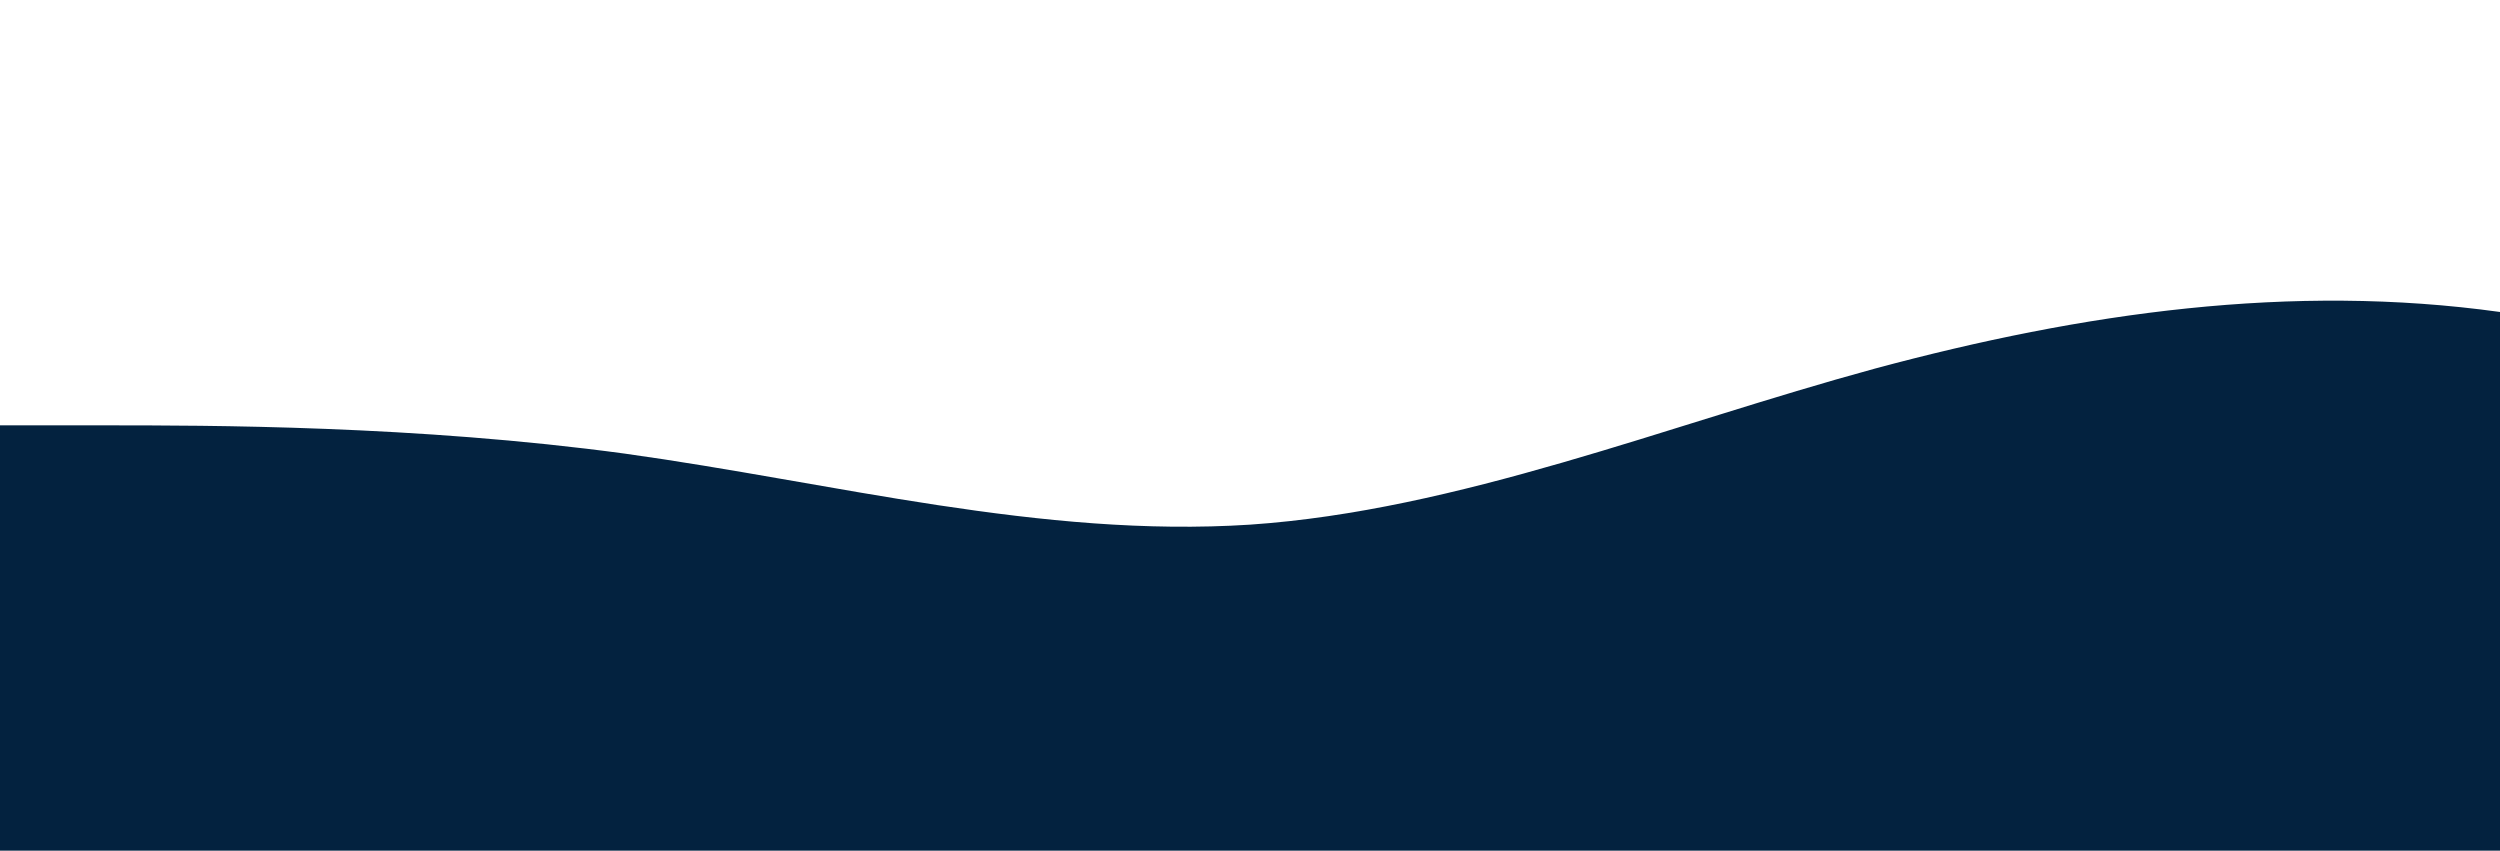
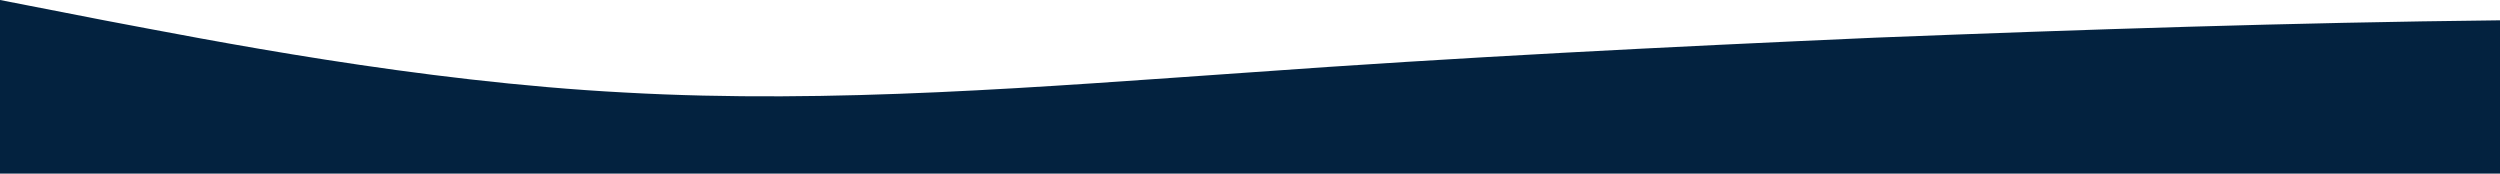
- <svg xmlns="http://www.w3.org/2000/svg" id="wave" style="transform:rotate(0deg); transition: 0.3s" viewBox="0 0 1440 490" version="1.1">
+ <svg xmlns="http://www.w3.org/2000/svg" id="wave" style="transform:rotate(0deg); transition: 0.3s" viewBox="0 0 1440 100" version="1.1">
  <defs>
    <linearGradient id="sw-gradient-0" x1="0" x2="0" y1="1" y2="0">
      <stop stop-color="rgba(3, 34, 63, 1)" offset="0%" />
      <stop stop-color="rgba(3, 34, 63, 1)" offset="100%" />
    </linearGradient>
  </defs>
-   <path style="transform:translate(0, 0px); opacity:1" fill="url(#sw-gradient-0)" d="M0,245L60,245C120,245,240,245,360,261.3C480,278,600,310,720,302.2C840,294,960,245,1080,212.3C1200,180,1320,163,1440,179.7C1560,196,1680,245,1800,261.3C1920,278,2040,261,2160,253.2C2280,245,2400,245,2520,228.7C2640,212,2760,180,2880,147C3000,114,3120,82,3240,73.5C3360,65,3480,82,3600,98C3720,114,3840,131,3960,187.8C4080,245,4200,343,4320,318.5C4440,294,4560,147,4680,89.8C4800,33,4920,65,5040,138.8C5160,212,5280,327,5400,334.8C5520,343,5640,245,5760,212.3C5880,180,6000,212,6120,196C6240,180,6360,114,6480,130.7C6600,147,6720,245,6840,269.5C6960,294,7080,245,7200,245C7320,245,7440,294,7560,269.5C7680,245,7800,147,7920,155.2C8040,163,8160,278,8280,269.5C8400,261,8520,131,8580,65.3L8640,0L8640,490L8580,490C8520,490,8400,490,8280,490C8160,490,8040,490,7920,490C7800,490,7680,490,7560,490C7440,490,7320,490,7200,490C7080,490,6960,490,6840,490C6720,490,6600,490,6480,490C6360,490,6240,490,6120,490C6000,490,5880,490,5760,490C5640,490,5520,490,5400,490C5280,490,5160,490,5040,490C4920,490,4800,490,4680,490C4560,490,4440,490,4320,490C4200,490,4080,490,3960,490C3840,490,3720,490,3600,490C3480,490,3360,490,3240,490C3120,490,3000,490,2880,490C2760,490,2640,490,2520,490C2400,490,2280,490,2160,490C2040,490,1920,490,1800,490C1680,490,1560,490,1440,490C1320,490,1200,490,1080,490C960,490,840,490,720,490C600,490,480,490,360,490C240,490,120,490,60,490L0,490Z" />
+   <path style="transform:translate(0, 0px); opacity:1" fill="url(#sw-gradient-0)" d="M0,0L60,11.7C120,23,240,47,360,53.3C480,60,600,50,720,41.7C840,33,960,27,1080,21.7C1200,17,1320,13,1440,11.7C1560,10,1680,10,1800,16.7C1920,23,2040,37,2160,43.3C2280,50,2400,50,2520,53.3C2640,57,2760,63,2880,66.7C3000,70,3120,70,3240,58.3C3360,47,3480,23,3600,25C3720,27,3840,53,3960,63.3C4080,73,4200,67,4320,60C4440,53,4560,47,4680,51.7C4800,57,4920,73,5040,76.7C5160,80,5280,70,5400,58.3C5520,47,5640,33,5760,25C5880,17,6000,13,6120,25C6240,37,6360,63,6480,68.3C6600,73,6720,57,6840,48.3C6960,40,7080,40,7200,48.3C7320,57,7440,73,7560,66.7C7680,60,7800,30,7920,18.3C8040,7,8160,13,8280,13.3C8400,13,8520,7,8580,3.3L8640,0L8640,100L8580,100C8520,100,8400,100,8280,100C8160,100,8040,100,7920,100C7800,100,7680,100,7560,100C7440,100,7320,100,7200,100C7080,100,6960,100,6840,100C6720,100,6600,100,6480,100C6360,100,6240,100,6120,100C6000,100,5880,100,5760,100C5640,100,5520,100,5400,100C5280,100,5160,100,5040,100C4920,100,4800,100,4680,100C4560,100,4440,100,4320,100C4200,100,4080,100,3960,100C3840,100,3720,100,3600,100C3480,100,3360,100,3240,100C3120,100,3000,100,2880,100C2760,100,2640,100,2520,100C2400,100,2280,100,2160,100C2040,100,1920,100,1800,100C1680,100,1560,100,1440,100C1320,100,1200,100,1080,100C960,100,840,100,720,100C600,100,480,100,360,100C240,100,120,100,60,100L0,100Z" />
</svg>
